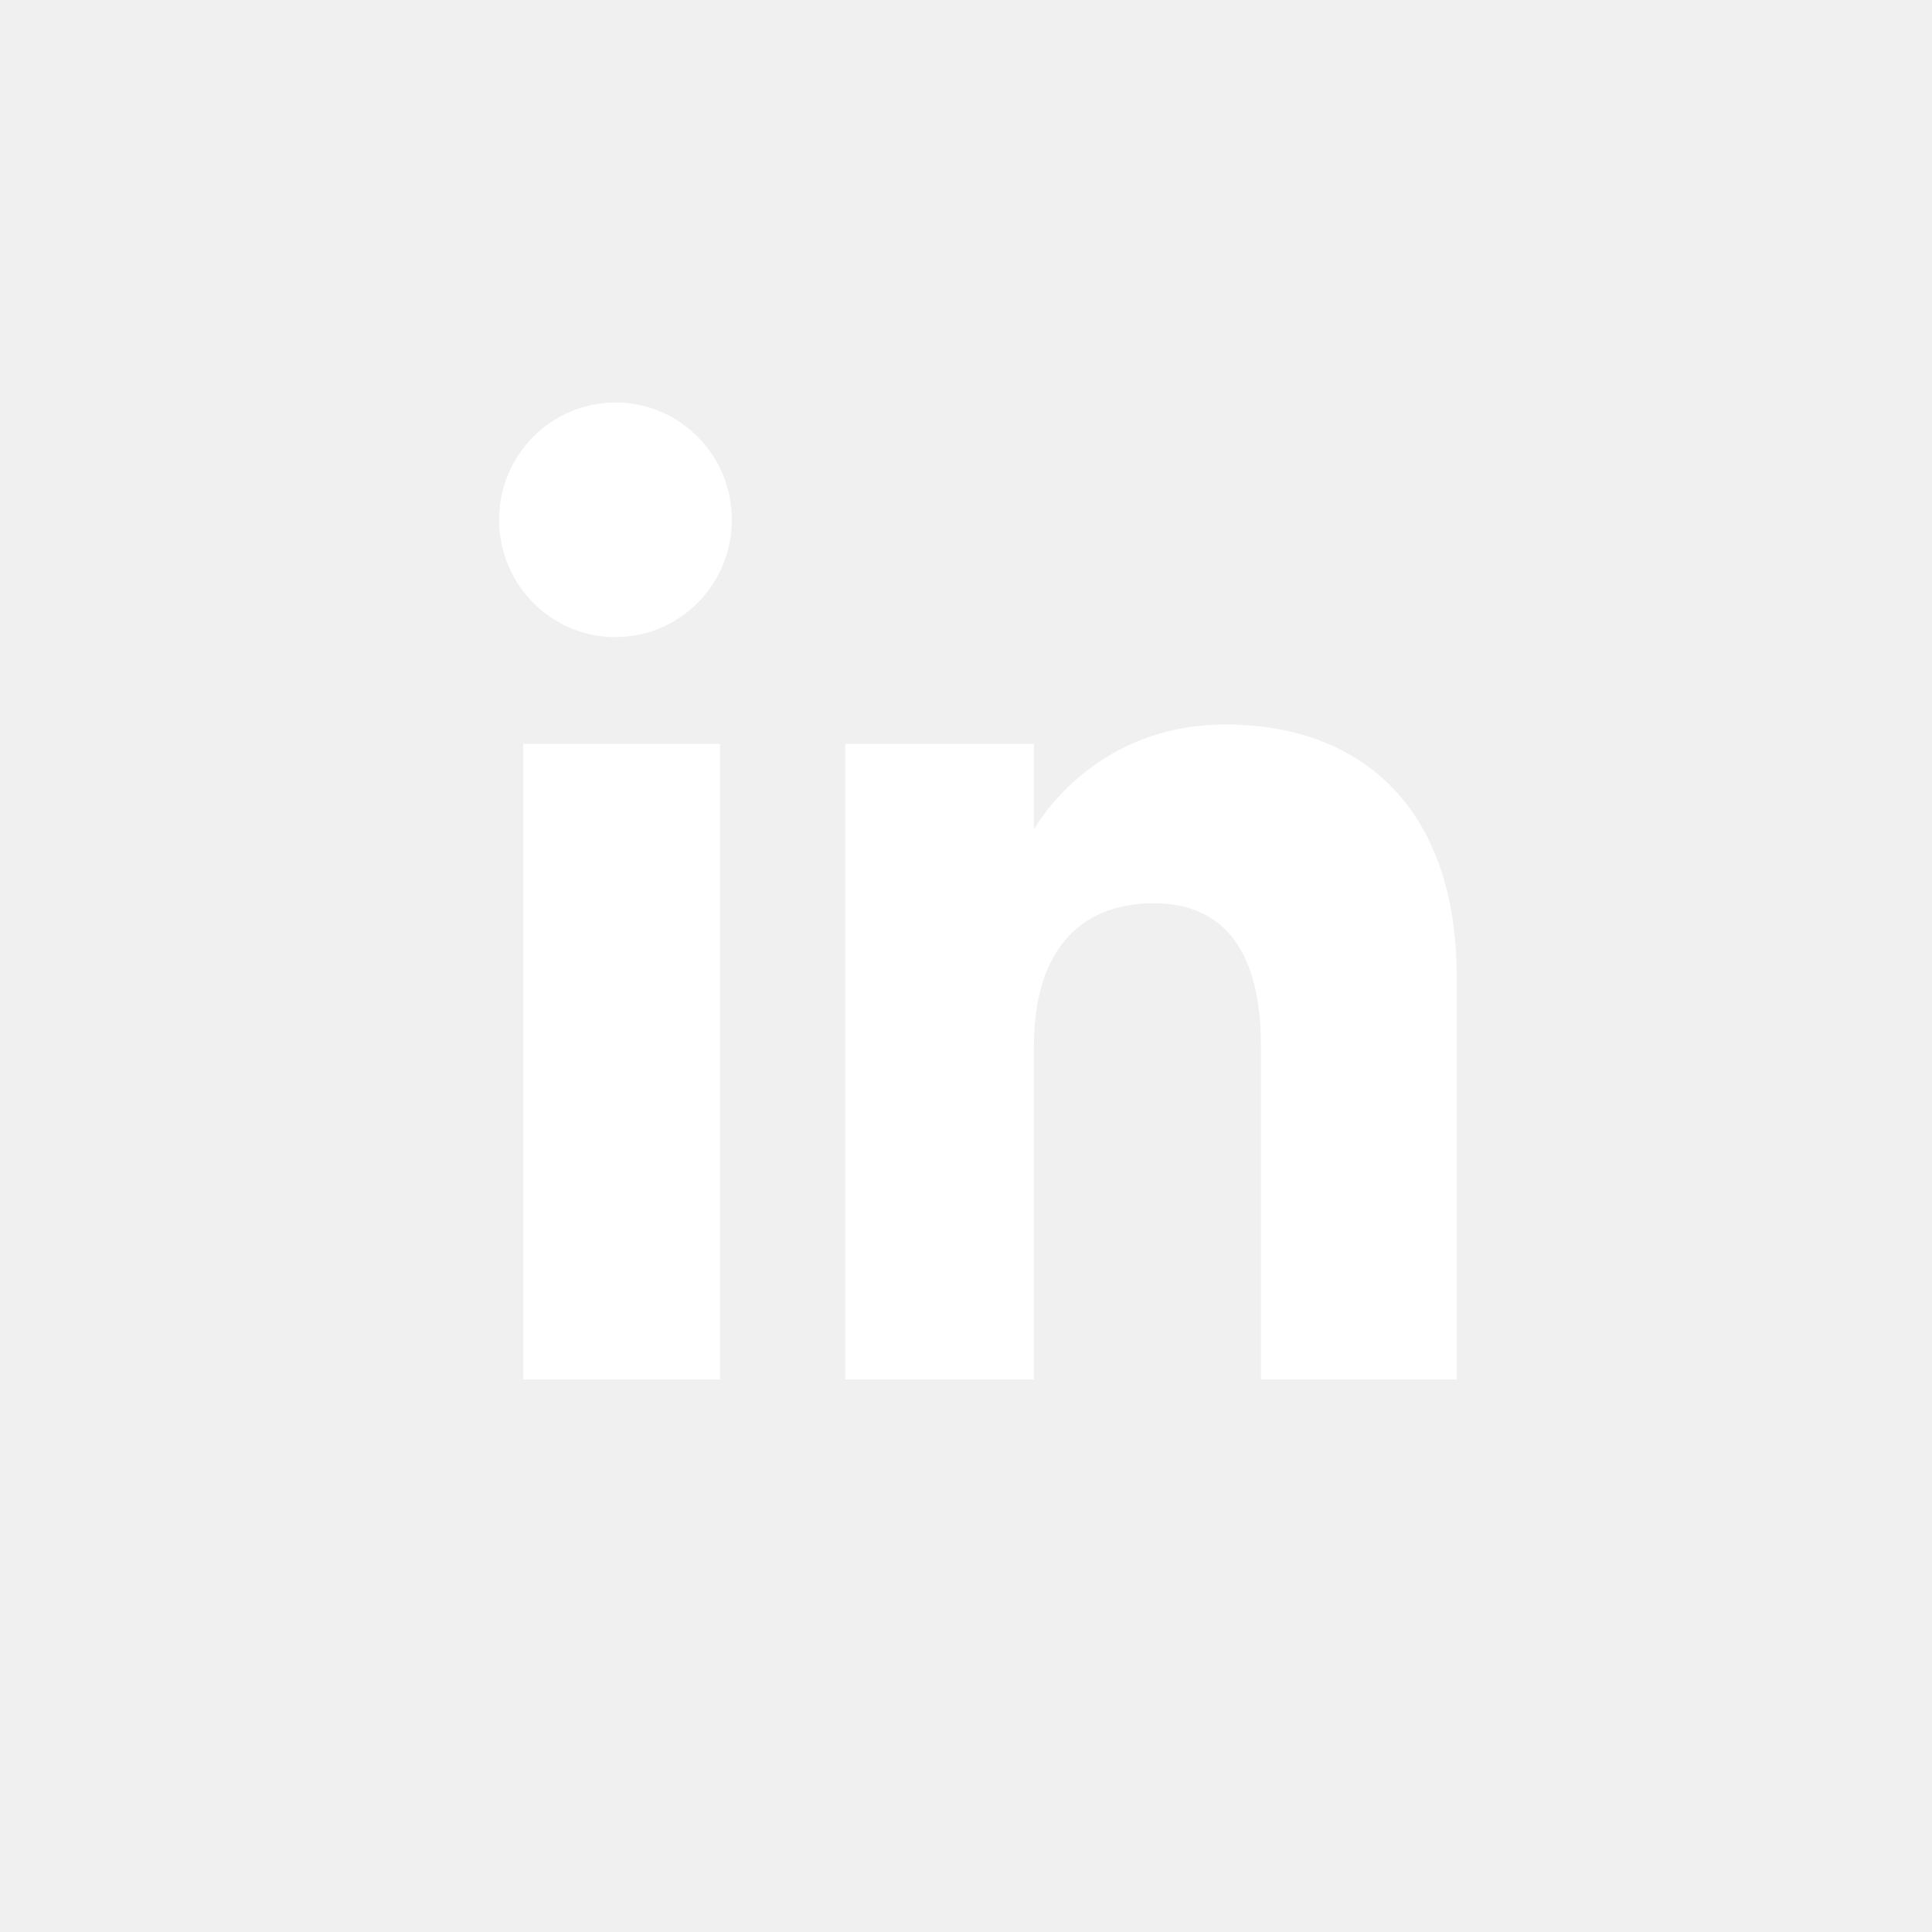
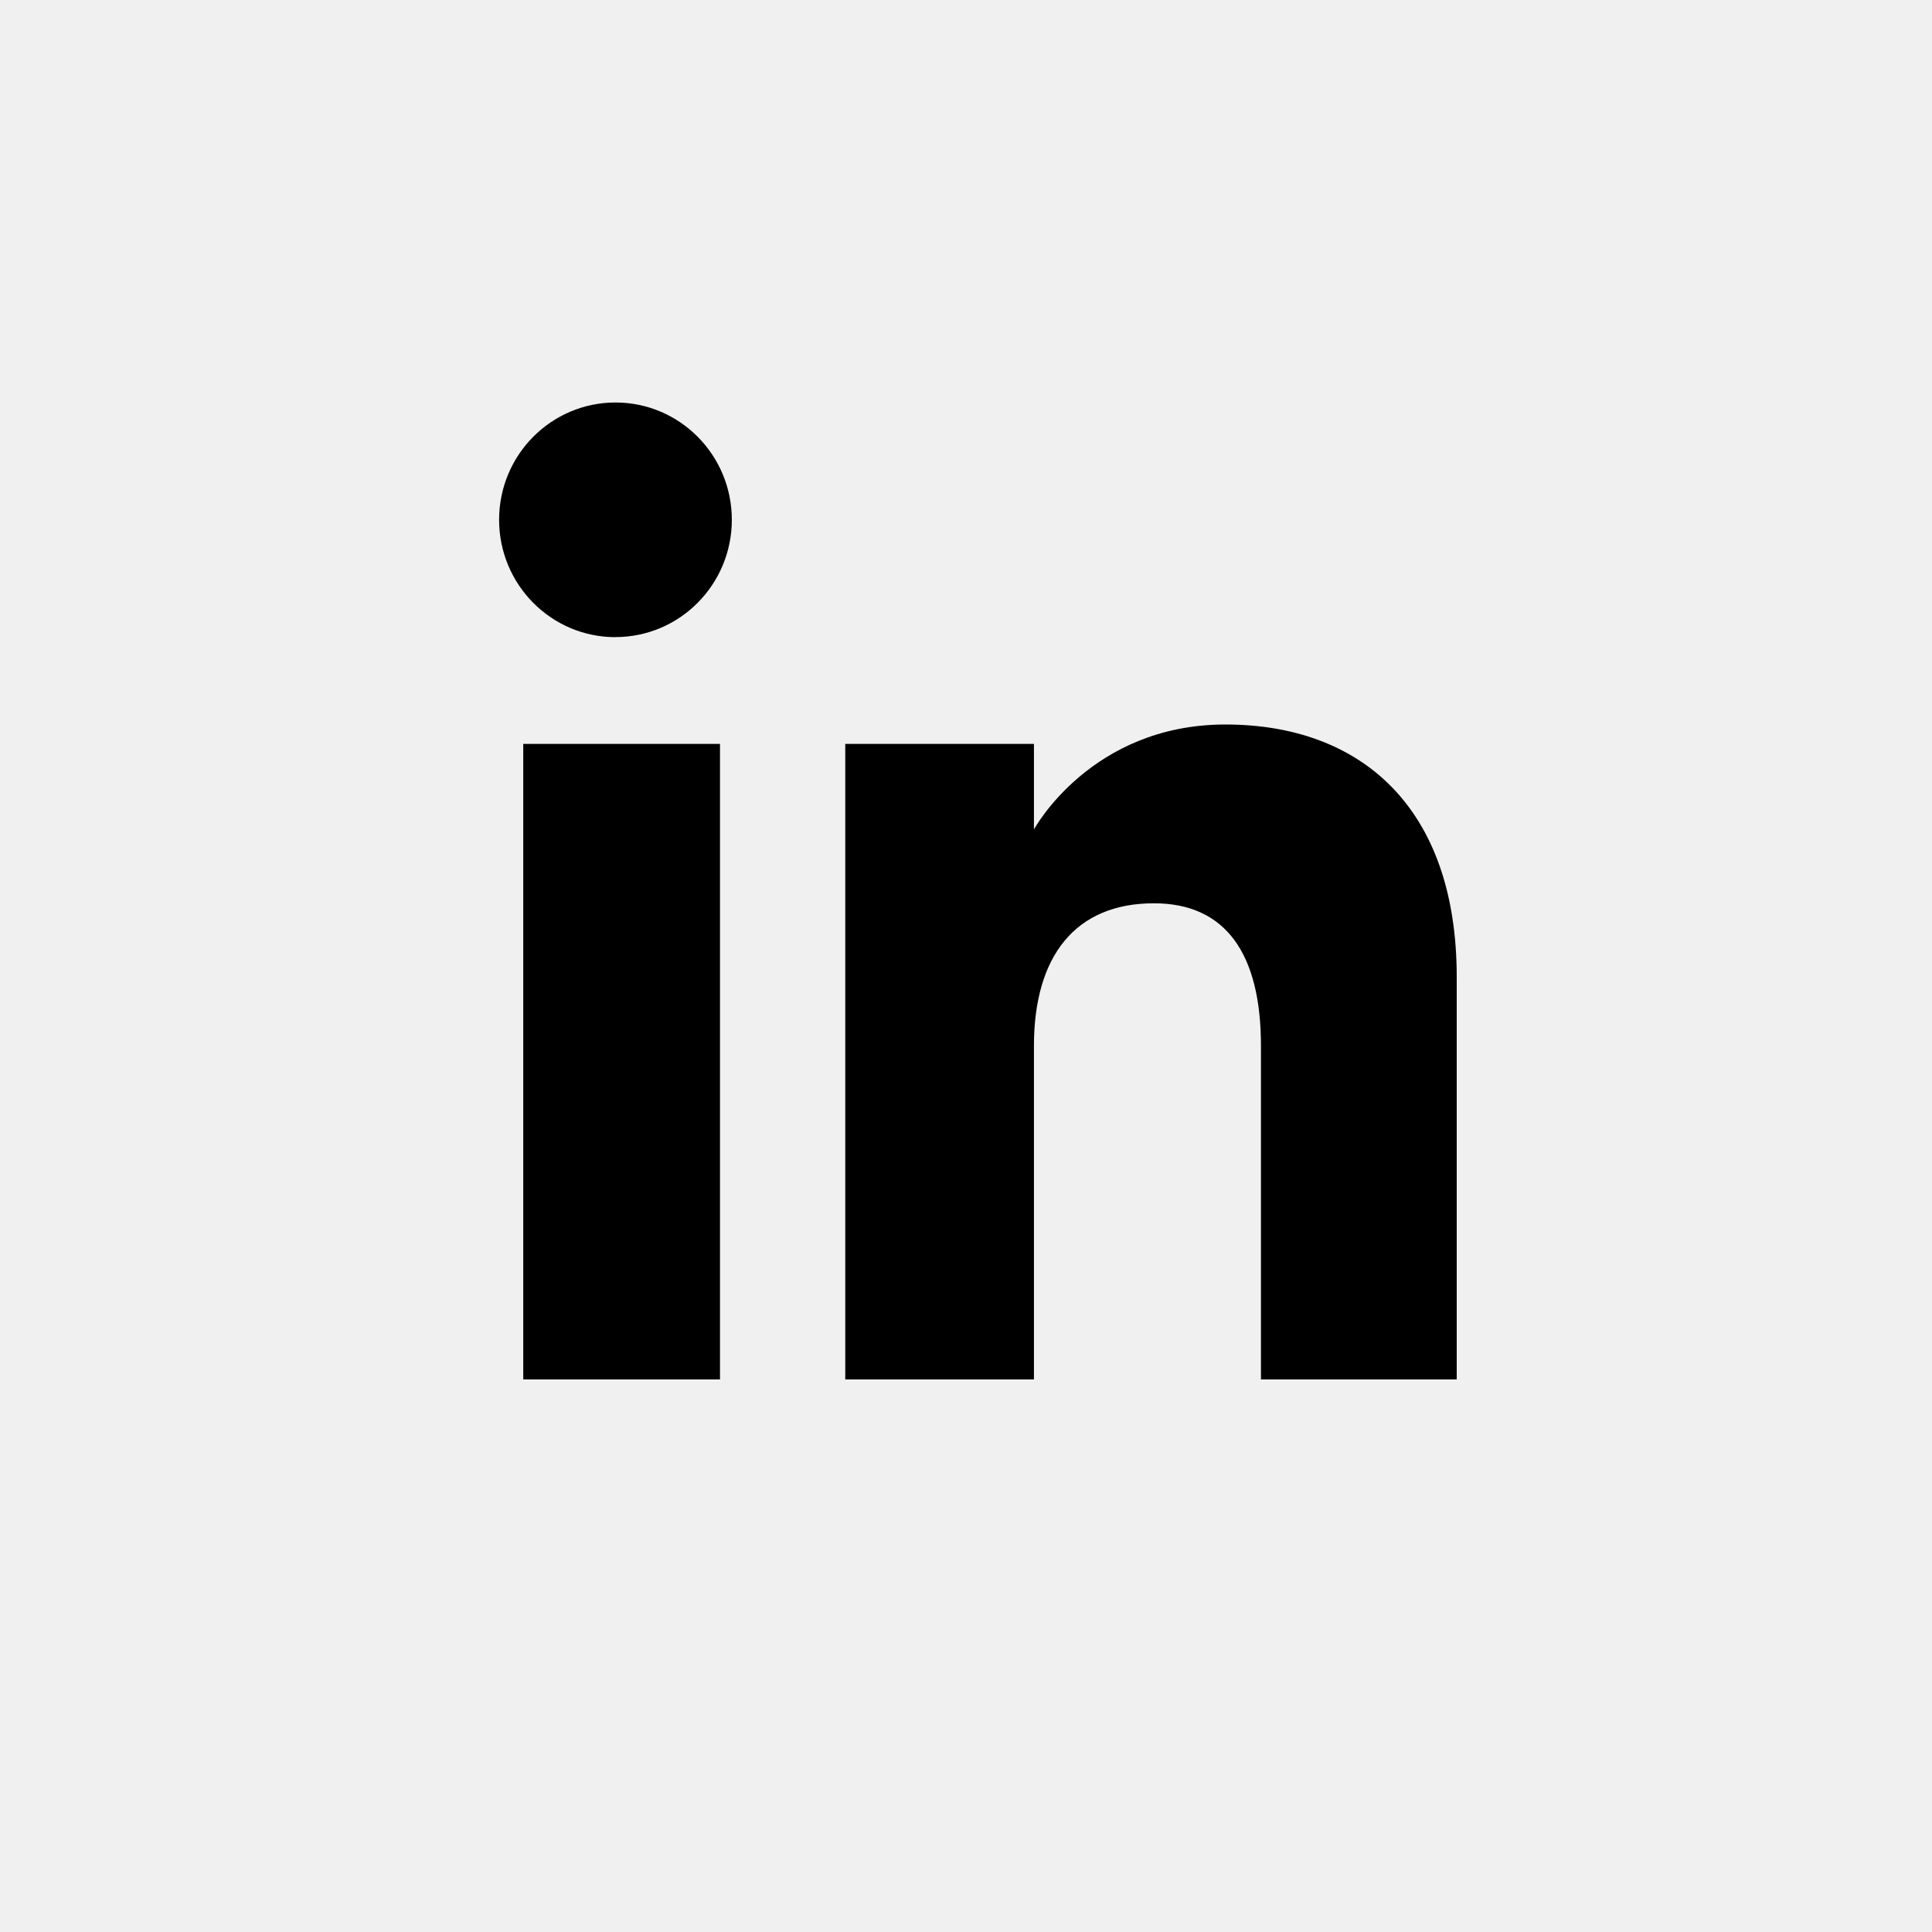
<svg xmlns="http://www.w3.org/2000/svg" width="24" height="24" viewBox="0 0 24 24" fill="none">
  <g fill="#000">
-     <path fill="#fff" d="M6.5 17.136h2.444V9.241h-2.444v7.895M7.646 7.914c.798 0 1.445-.653 1.445-1.457C9.091 5.652 8.444 5 7.646 5 6.847 5 6.2 5.652 6.2 6.457c0 .805.647 1.458 1.446 1.458M12.844 12.992c0-1.11.511-1.771 1.49-1.771.898 0 1.33.635 1.33 1.771v4.144h2.432v-4.999c0-2.115-1.198-3.137-2.873-3.137-1.675 0-2.379 1.304-2.379 1.304V9.241H10.5v7.895h2.344v-4.144" />
+     <path d="M6.5 17.136h2.444V9.241h-2.444v7.895M7.646 7.914c.798 0 1.445-.653 1.445-1.457C9.091 5.652 8.444 5 7.646 5 6.847 5 6.2 5.652 6.2 6.457c0 .805.647 1.458 1.446 1.458M12.844 12.992c0-1.11.511-1.771 1.49-1.771.898 0 1.33.635 1.33 1.771v4.144h2.432v-4.999c0-2.115-1.198-3.137-2.873-3.137-1.675 0-2.379 1.304-2.379 1.304V9.241H10.5v7.895h2.344v-4.144" />
  </g>
</svg>
